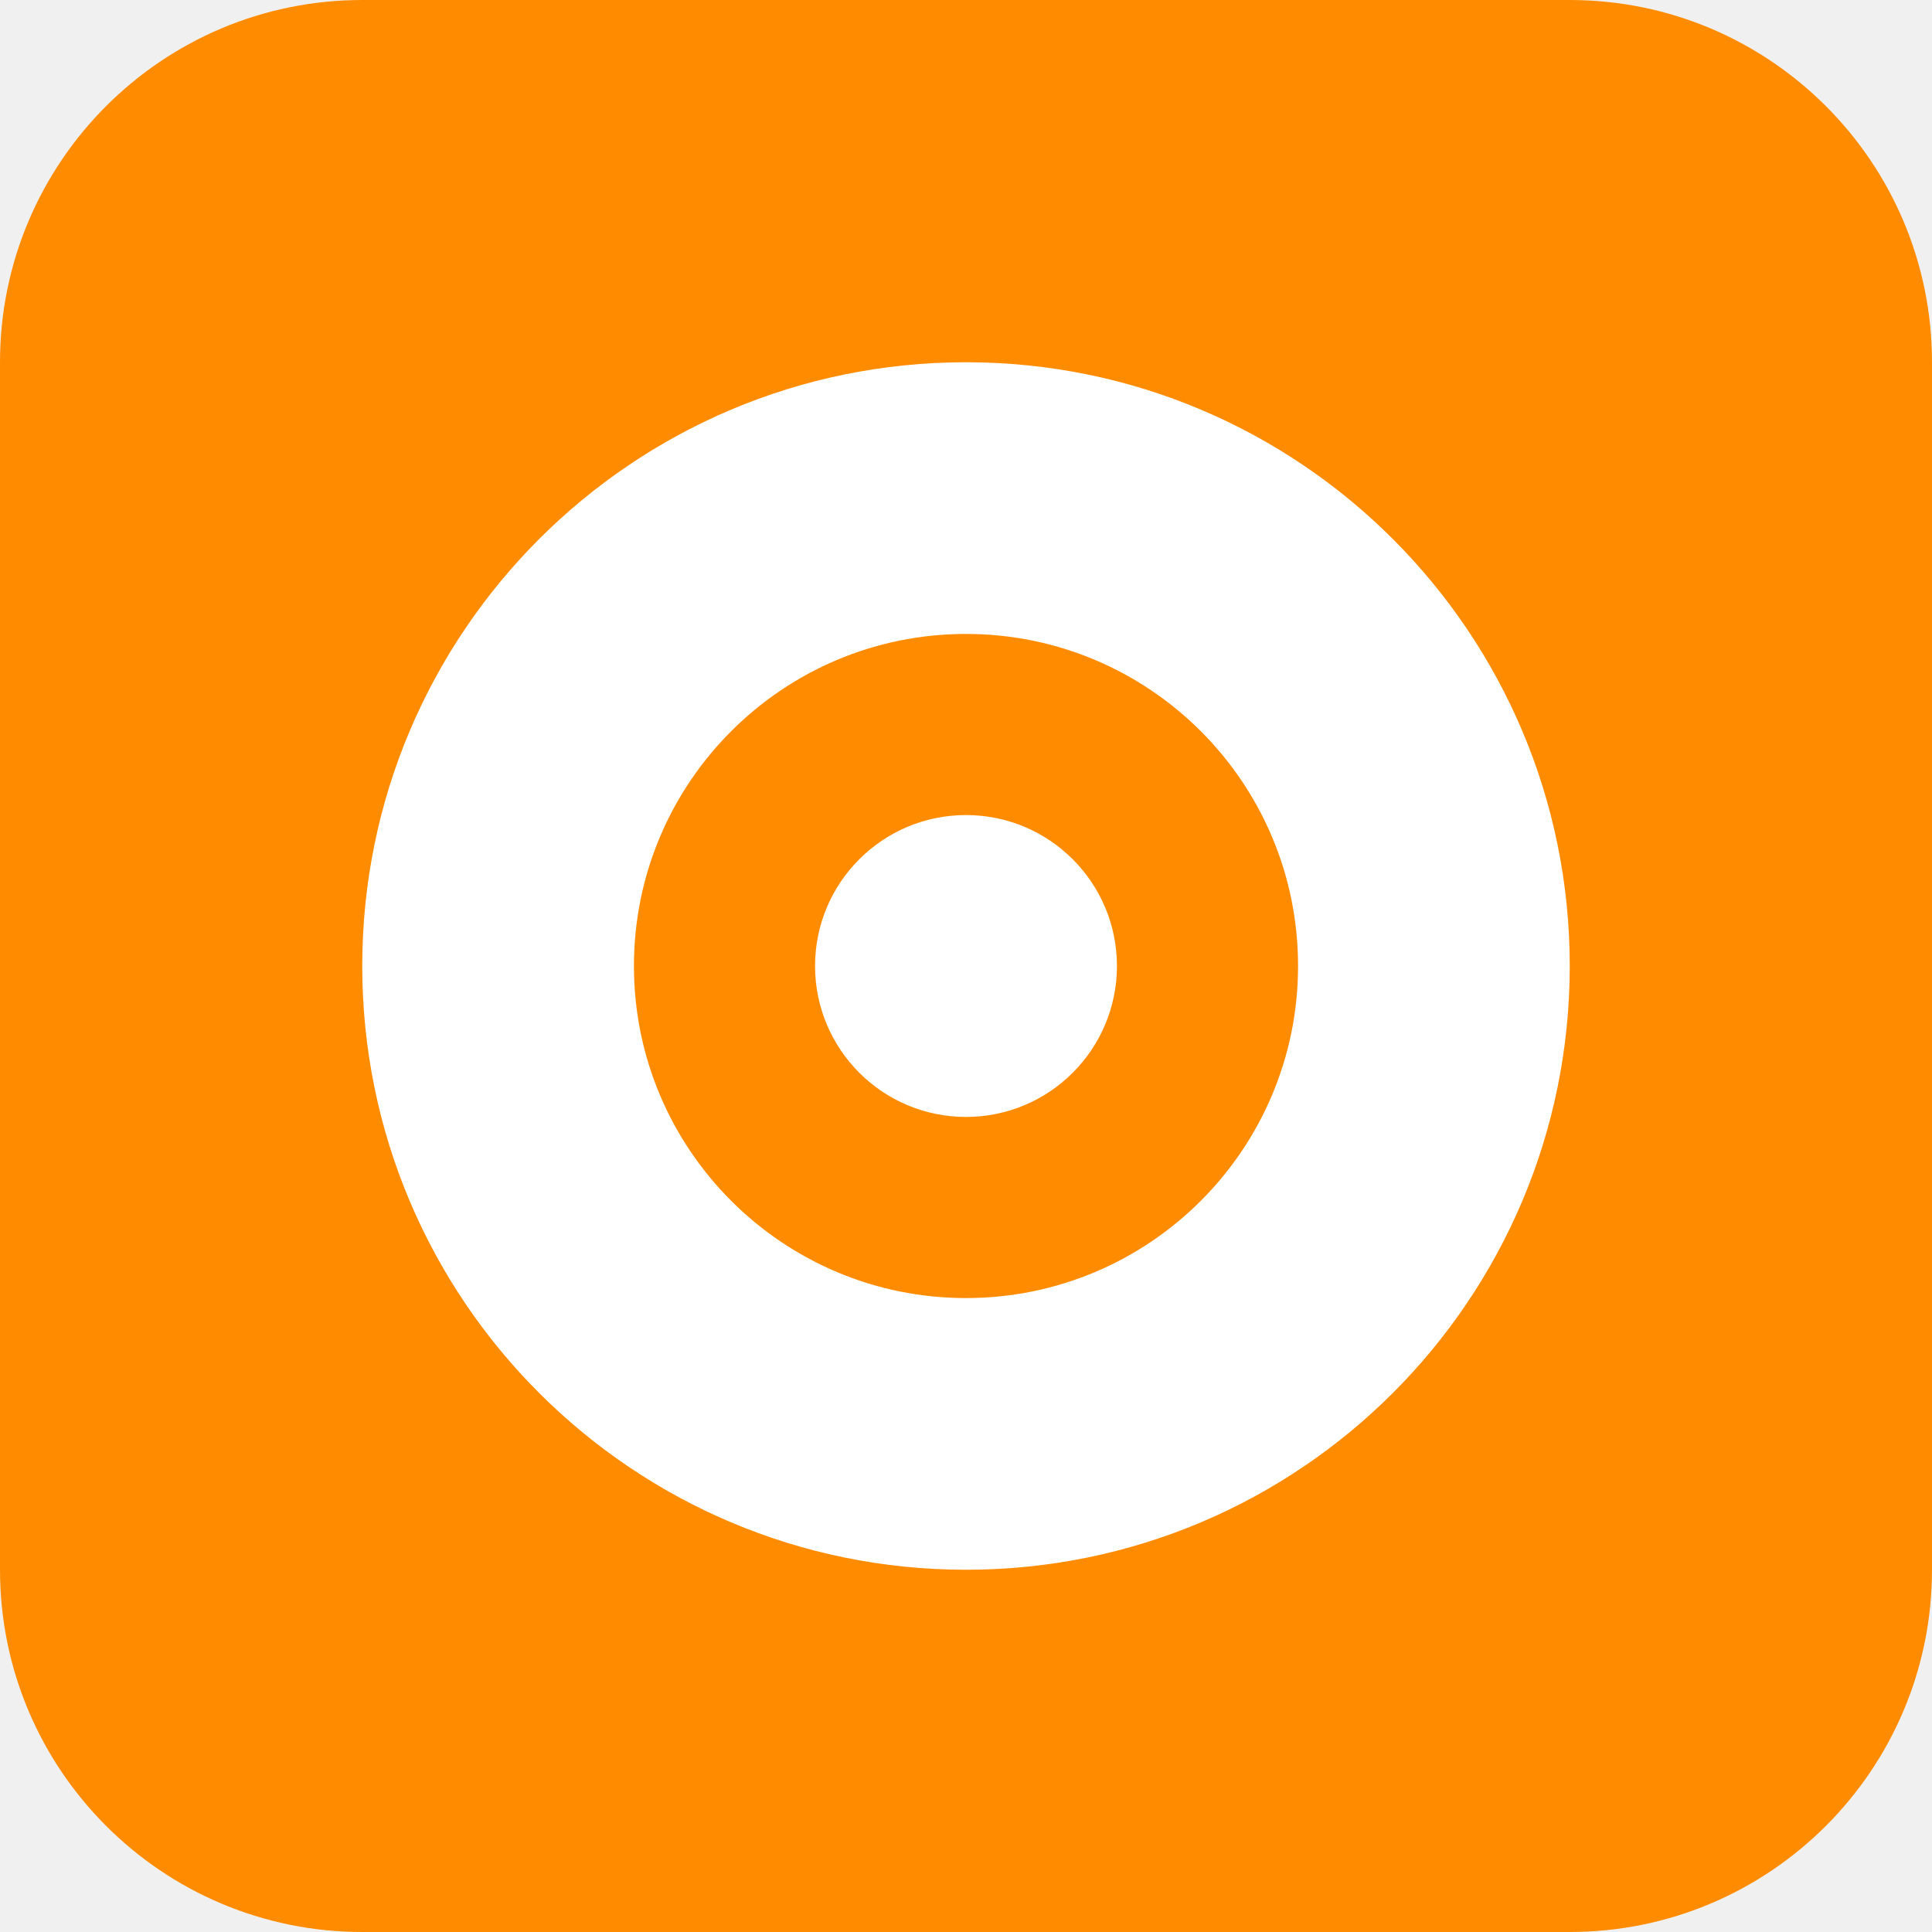
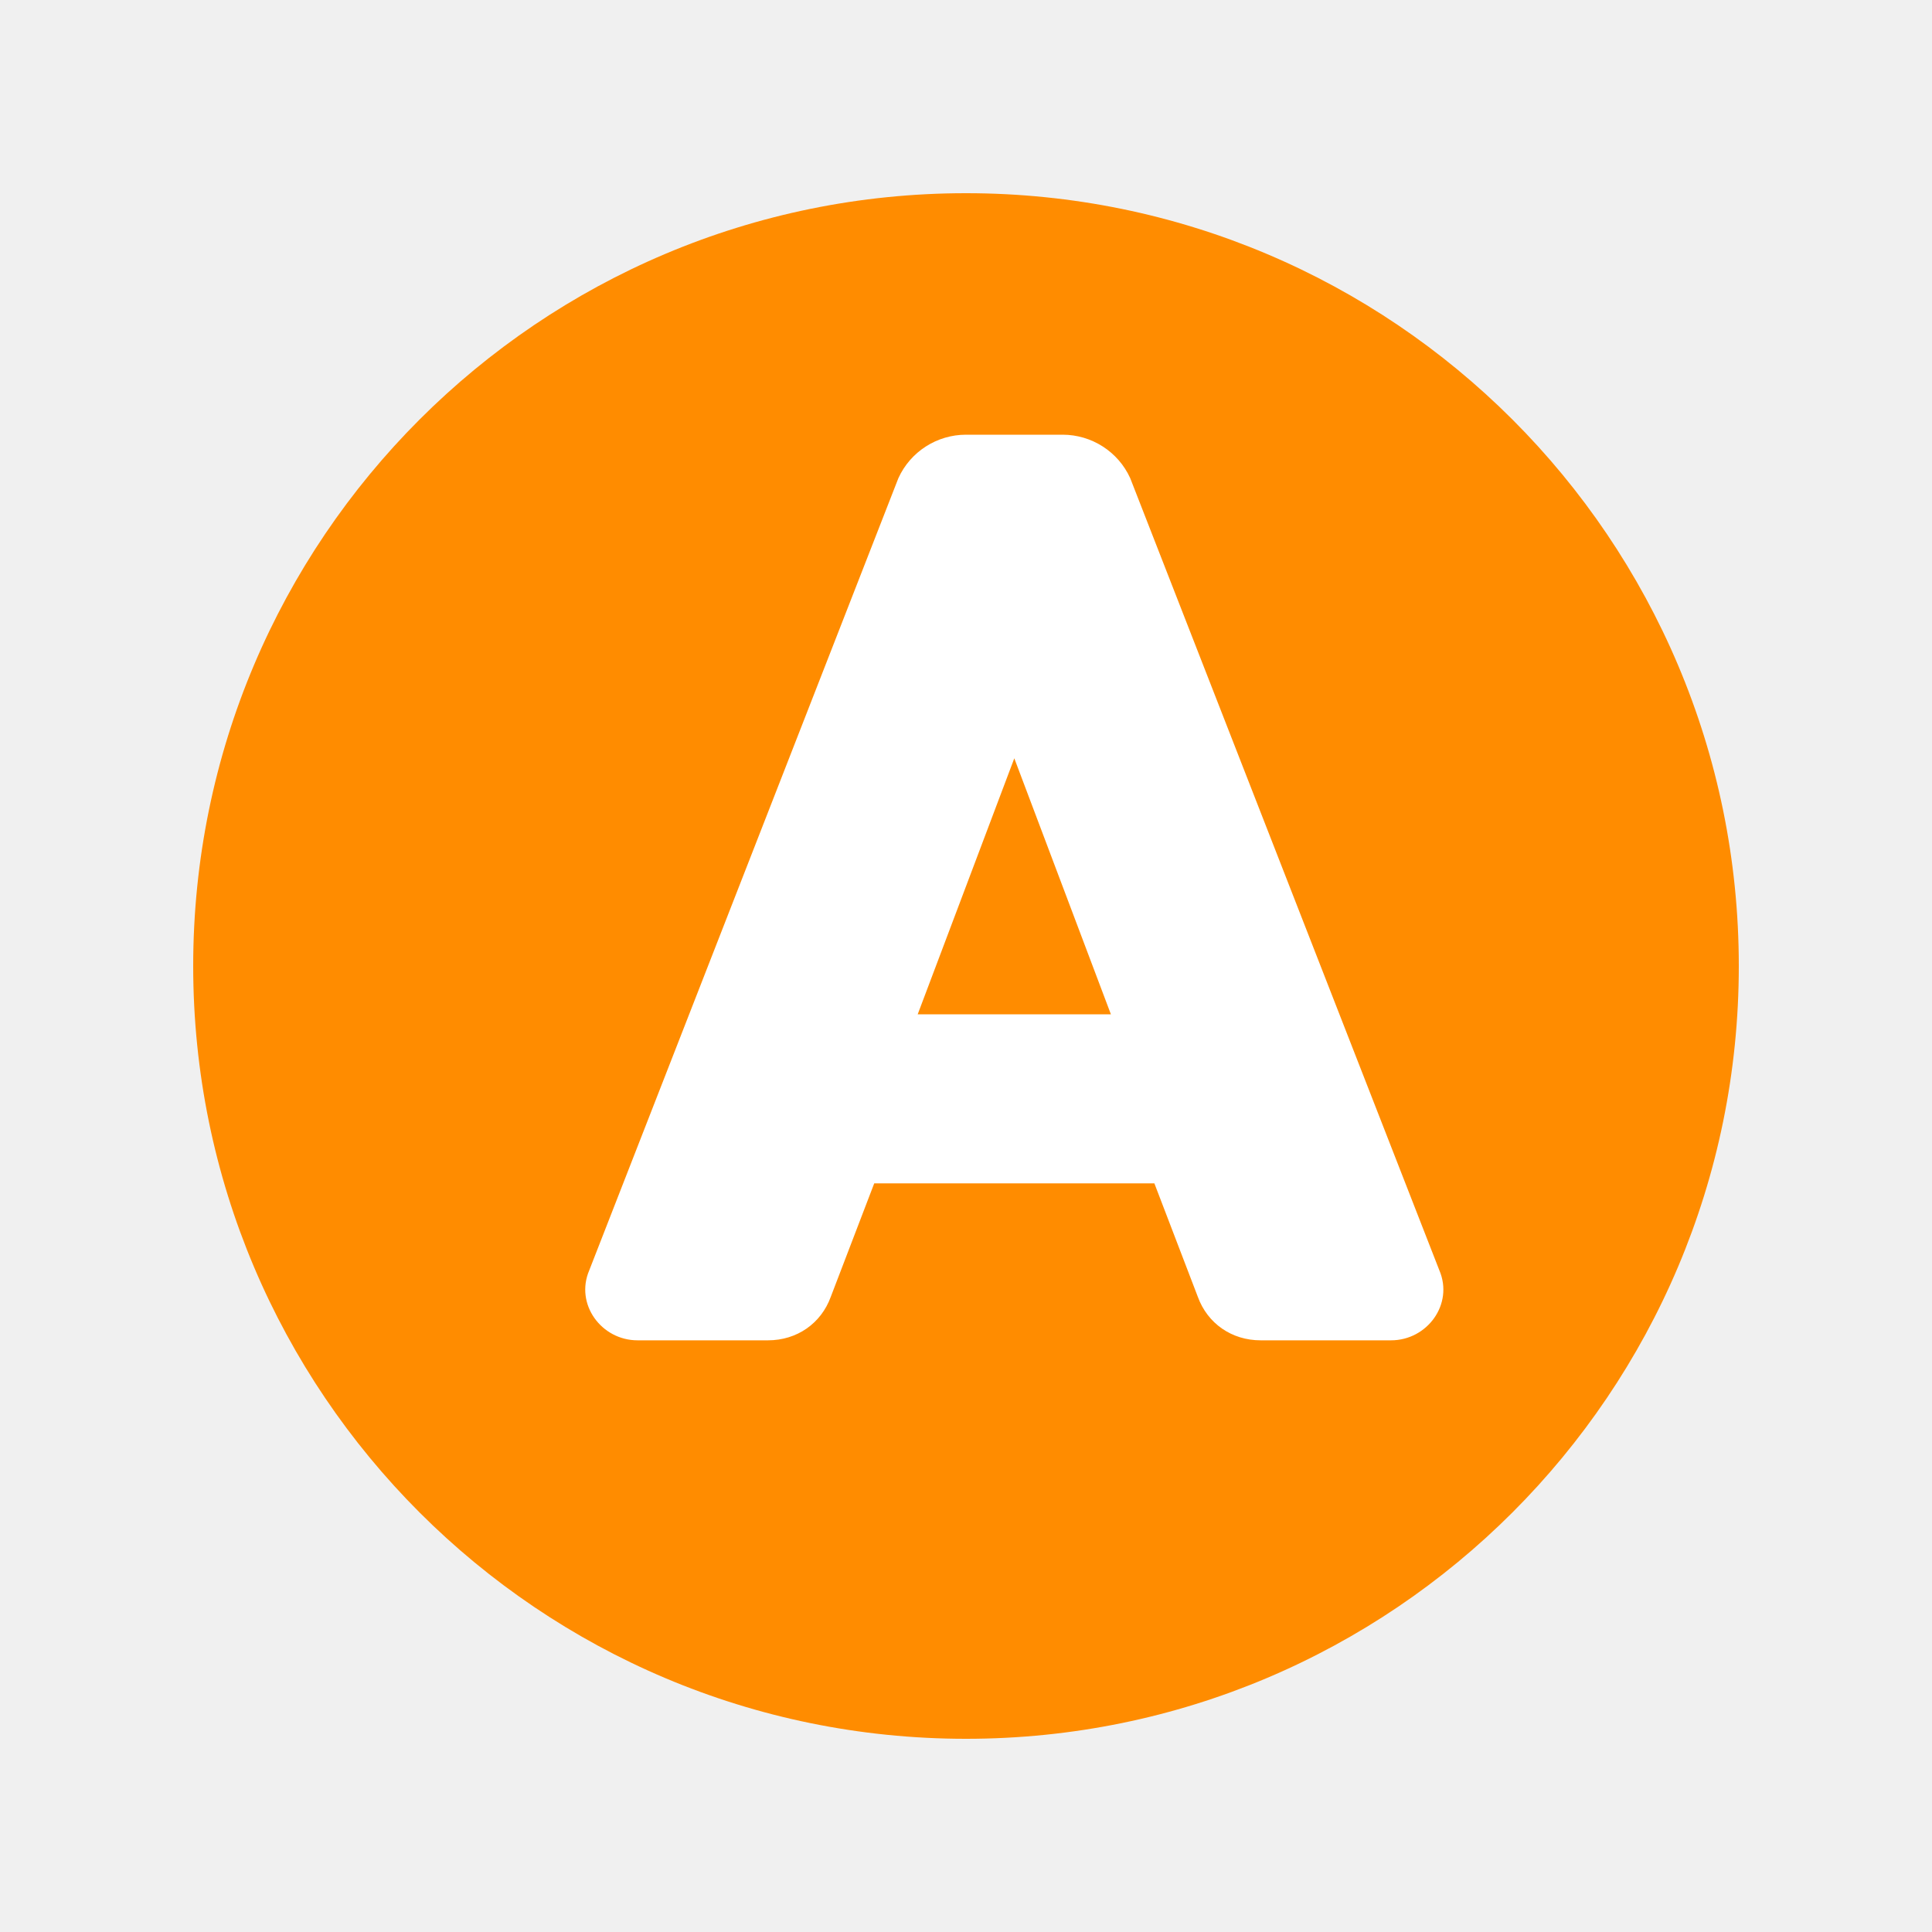
- <svg xmlns="http://www.w3.org/2000/svg" viewBox="0 0 32 32" fill="none">
-   <rect width="32" height="32" rx="6" fill="#FF8C00" />
-   <path d="M16 6C10.477 6 6 10.477 6 16s4.477 10 10 10 10-4.477 10-10S21.523 6 16 6zm0 15.5c-3.038 0-5.5-2.462-5.5-5.5S12.962 10.5 16 10.5s5.5 2.462 5.5 5.5-2.462 5.5-5.5 5.5z" fill="#fff" />
-   <circle cx="16" cy="16" r="2.5" fill="#fff" />
+ <svg xmlns="http://www.w3.org/2000/svg" width="80" height="80" viewBox="0 0 80 80" fill="none">
+   <circle cx="40" cy="40" r="32" fill="#FF8C00" />
+   <path d="M40 18c-1.2 0-2.3.7-2.8 1.8L24.4 52.6c-.6 1.4.5 2.9 2 2.9h5.4c1.2 0 2.2-.7 2.6-1.8l1.8-4.7h11.6l1.8 4.7c.4 1.1 1.4 1.8 2.6 1.8h5.4c1.5 0 2.6-1.5 2-2.9L46.8 19.8c-.5-1.1-1.6-1.8-2.8-1.8h-4zm-2 24l4-10.6L46 42h-8z" fill="#fff" />
</svg>
